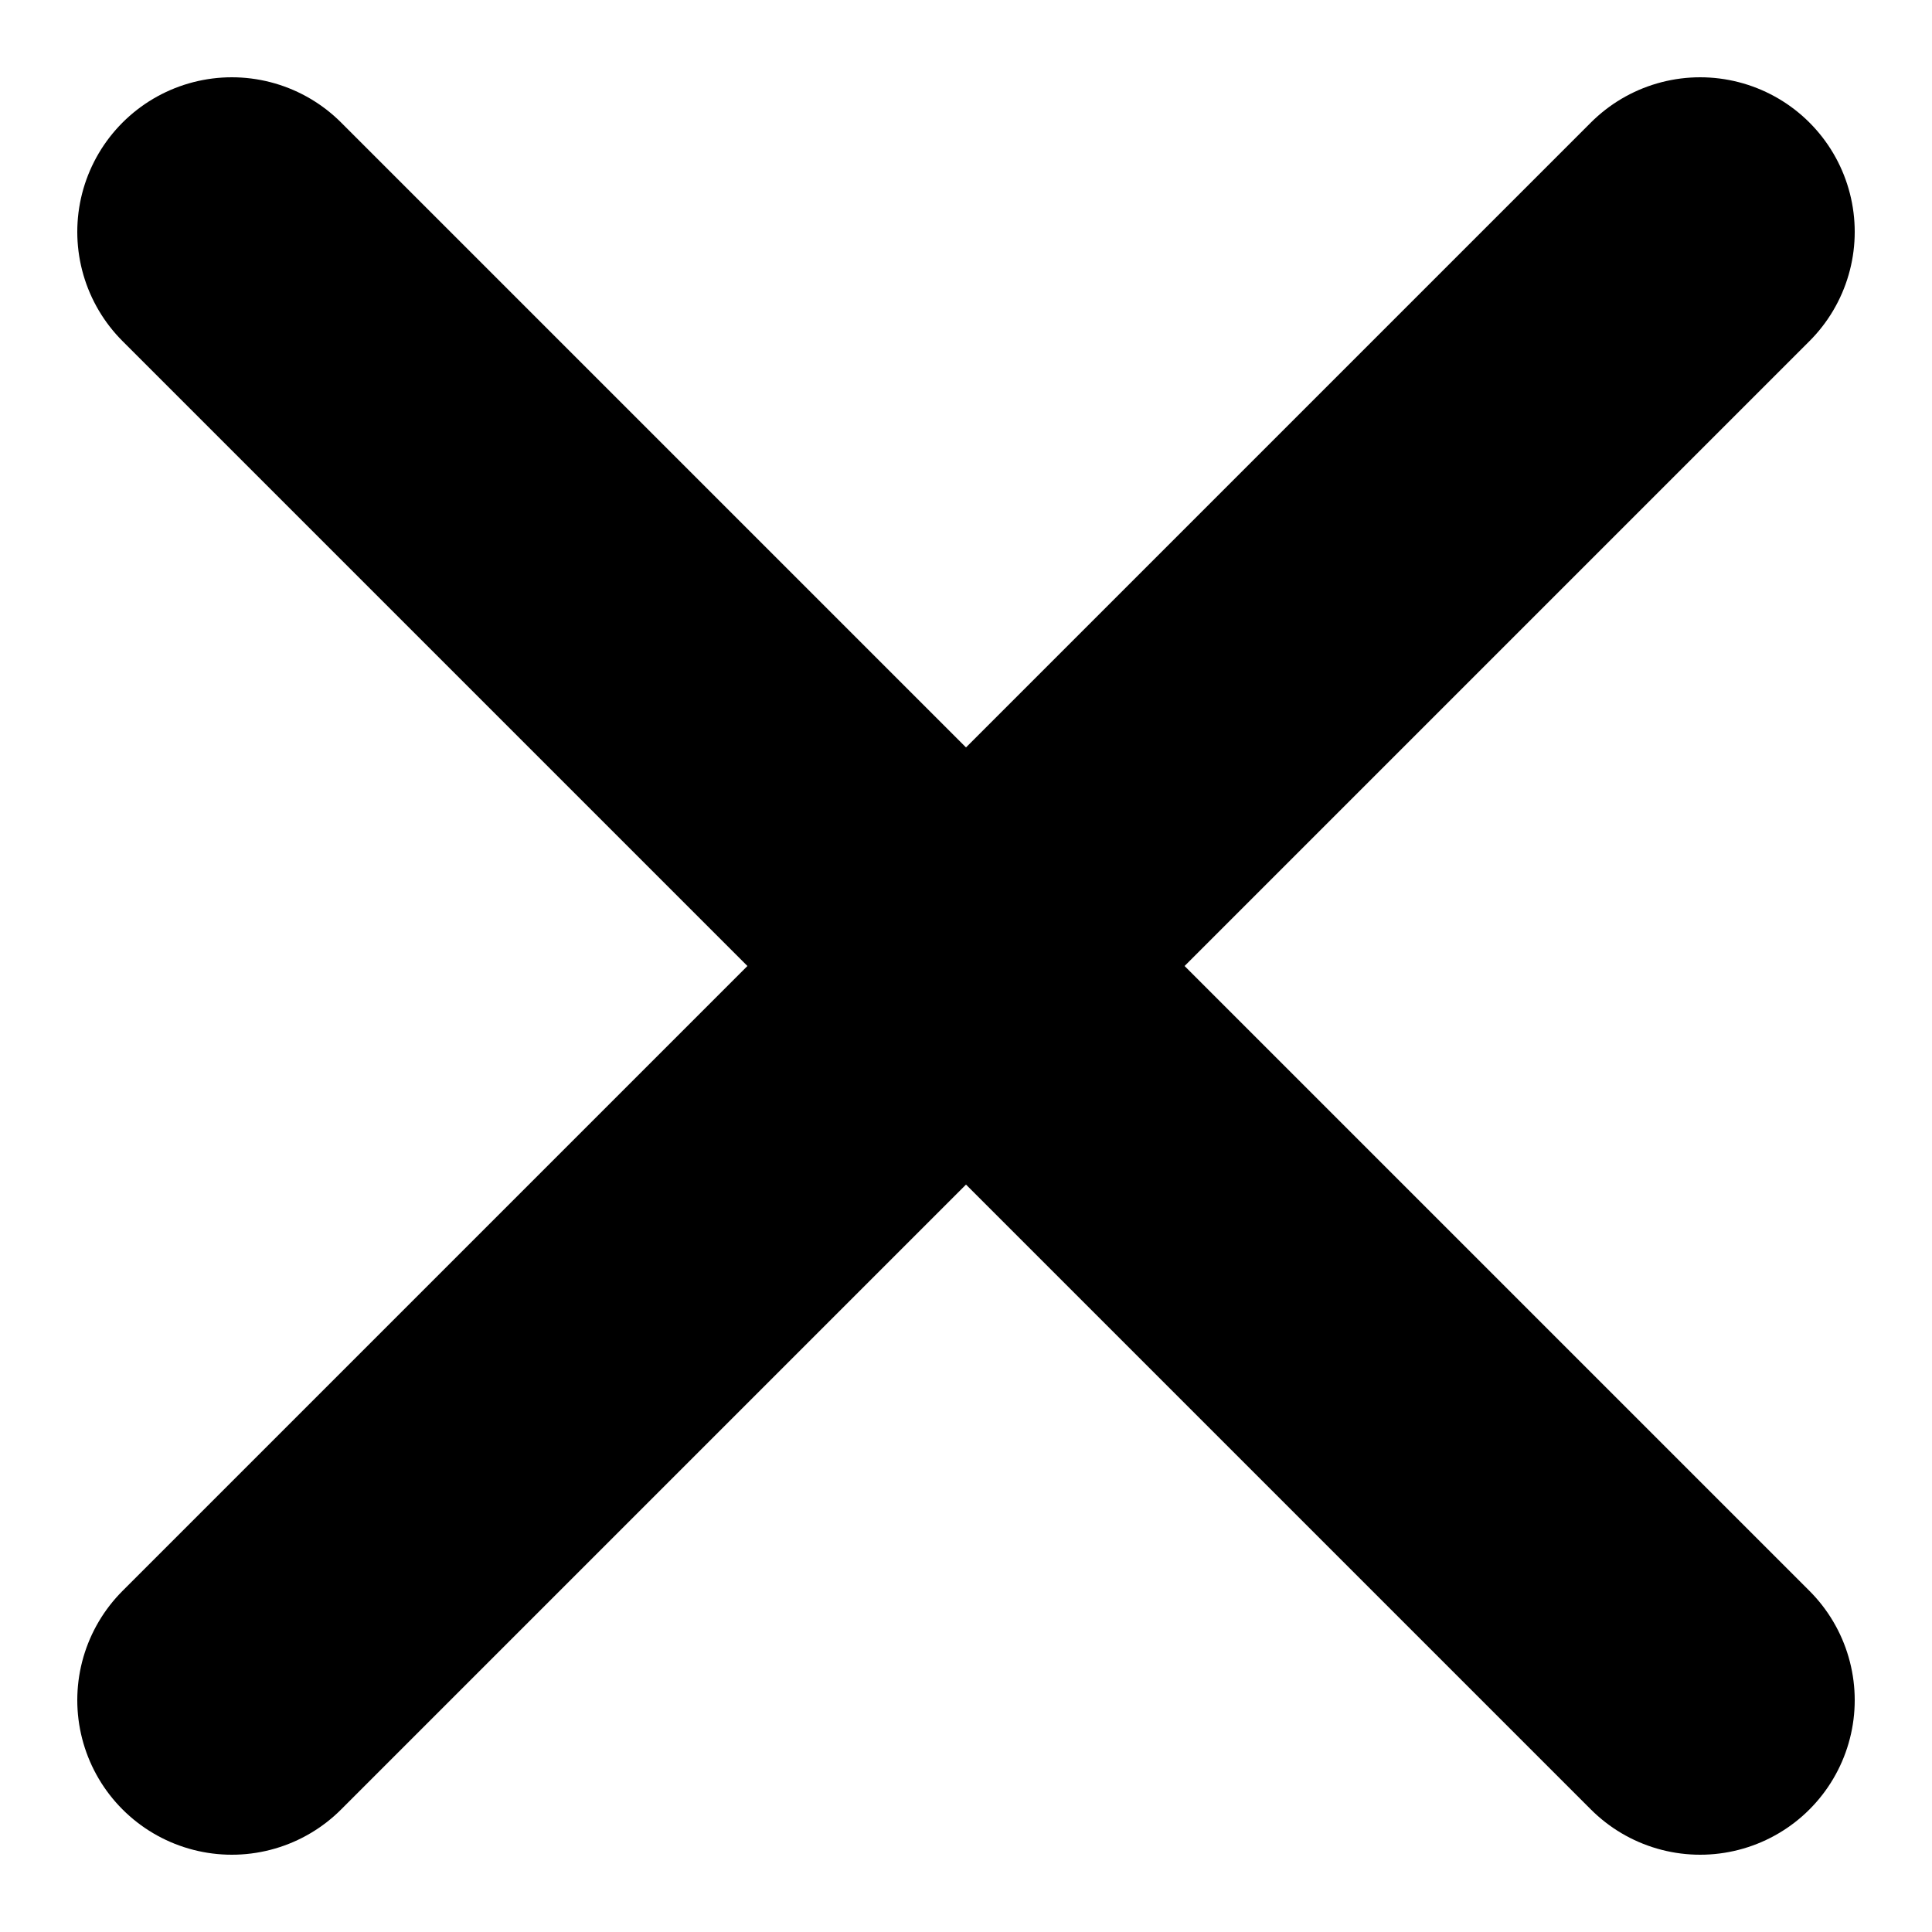
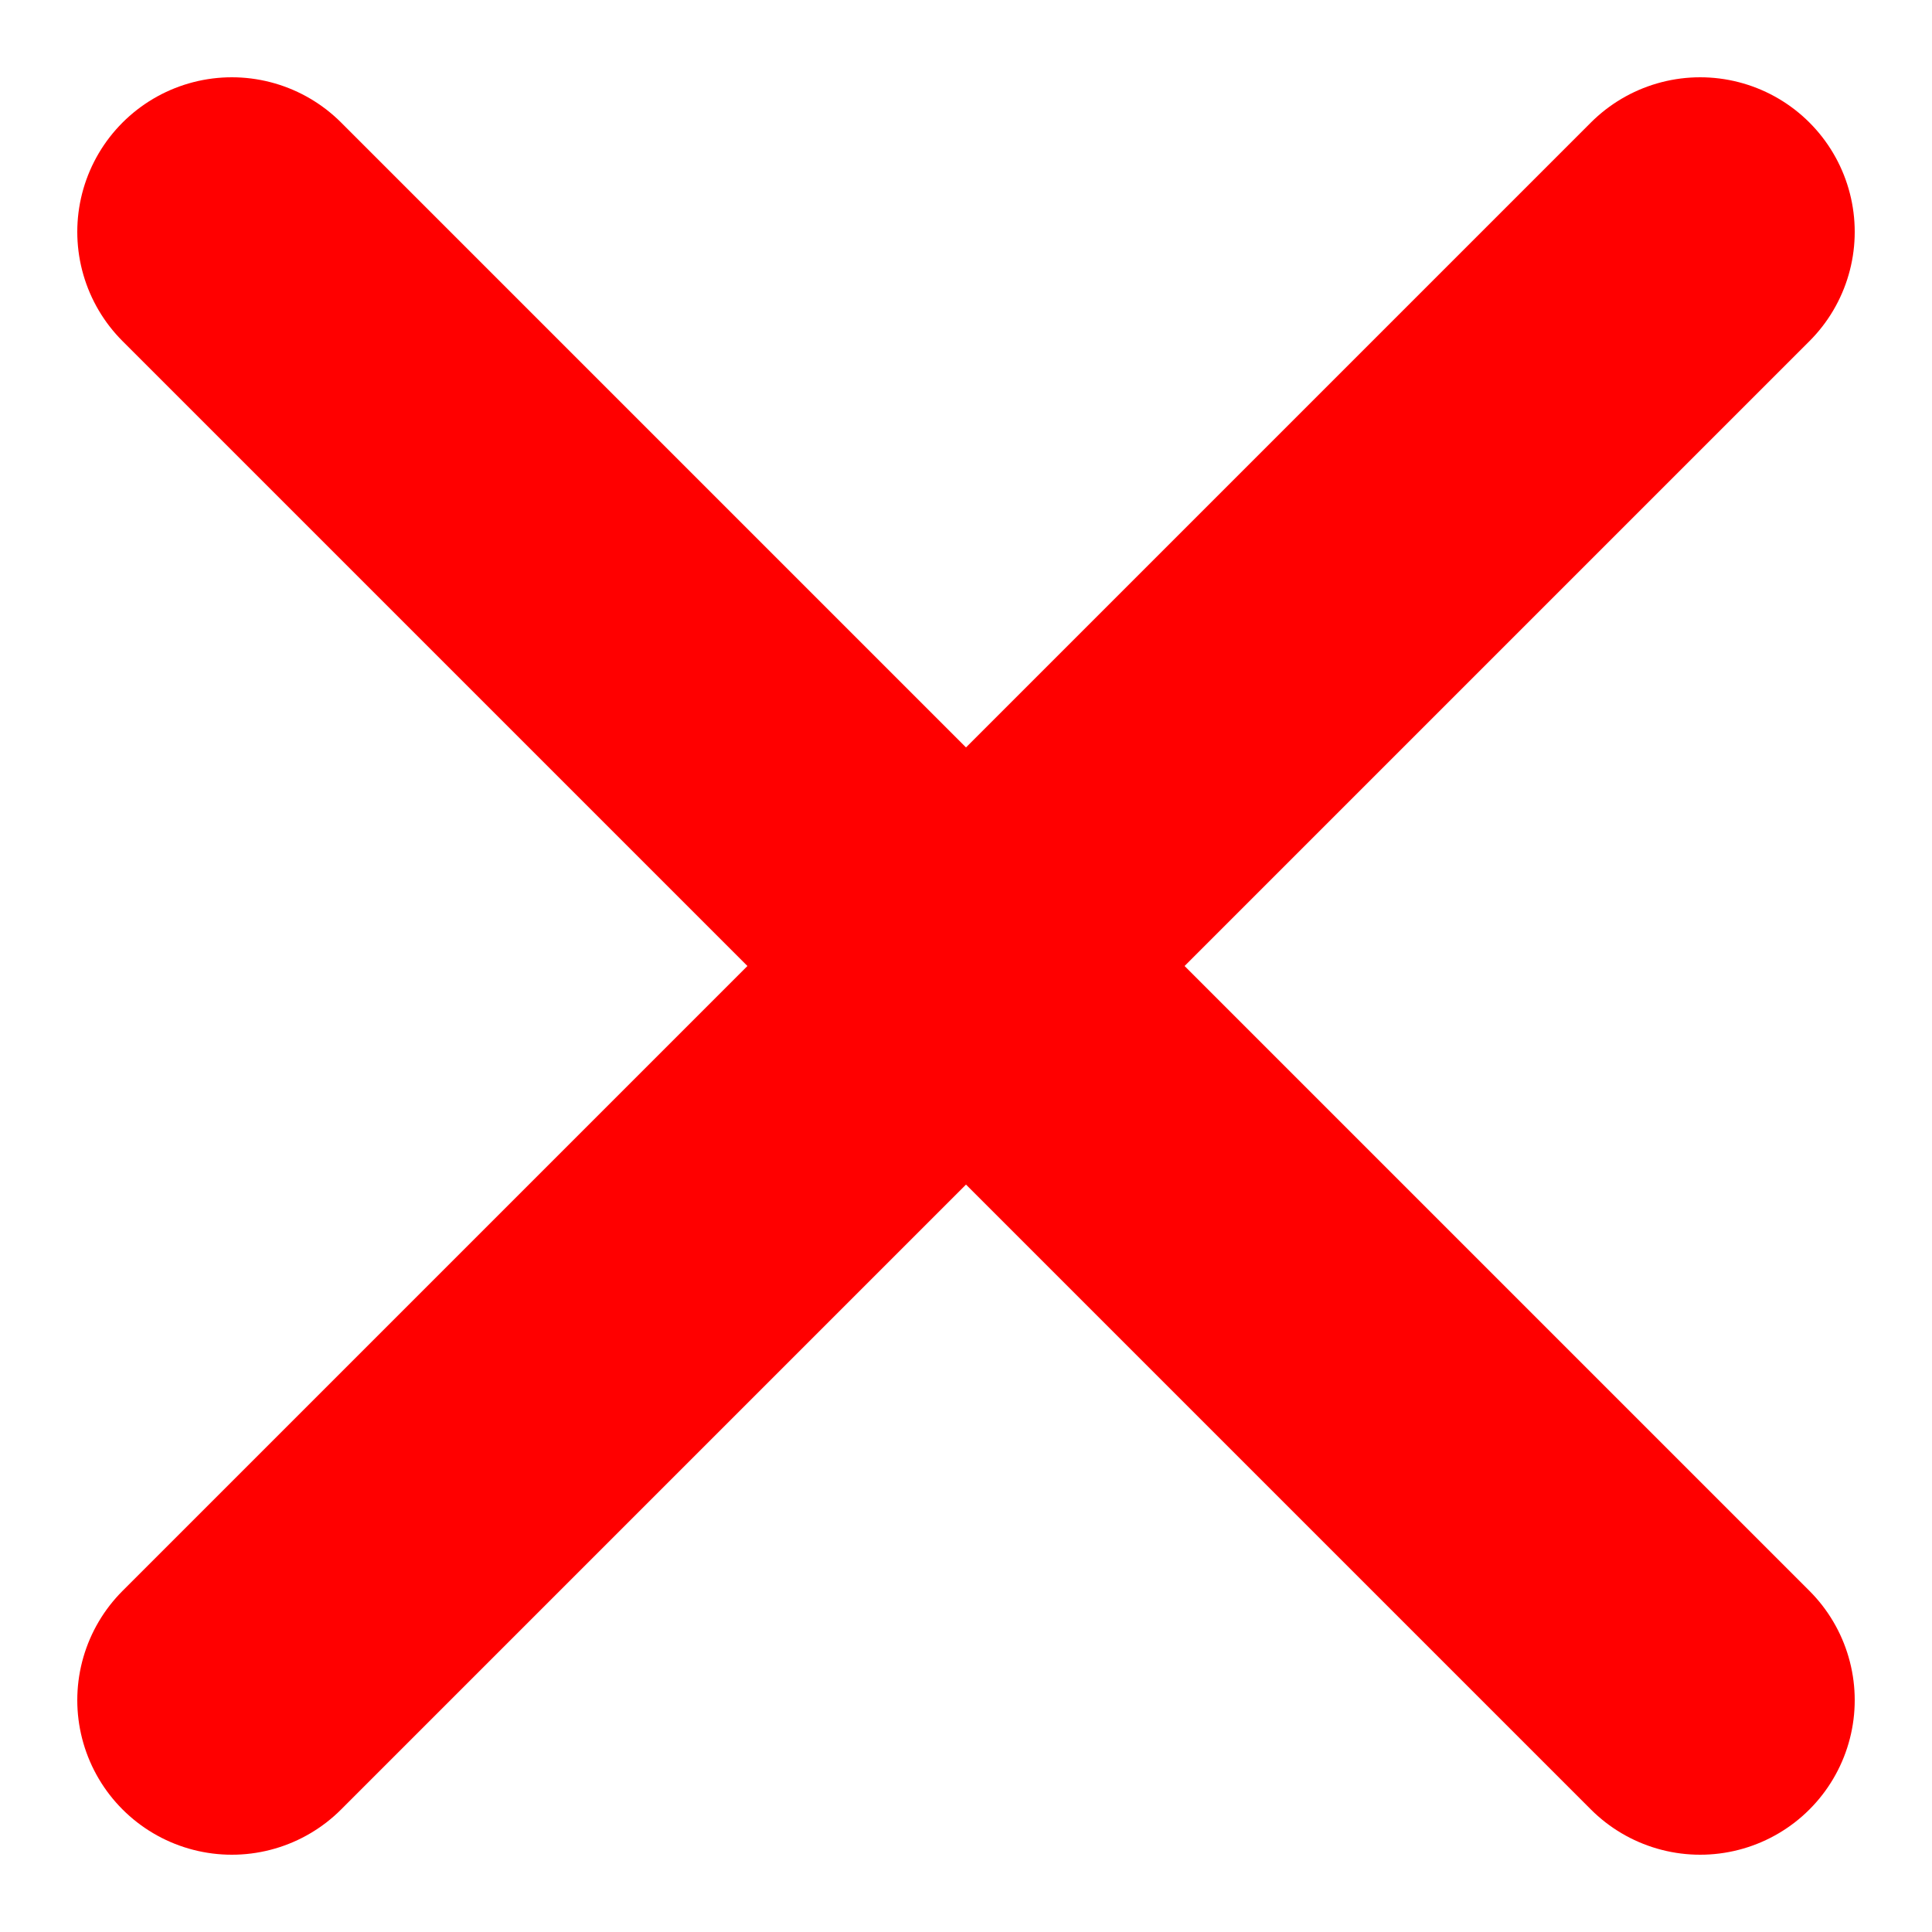
<svg xmlns="http://www.w3.org/2000/svg" width="250" height="250" viewBox="0 0 250 250">
-   <line x1="30" y1="30" x2="220" y2="220" stroke="rgb(0, 0, 0)" stroke-width="40" stroke-linecap="round" fill="none" />
-   <line x1="220" y1="30" x2="30" y2="220" stroke="rgb(0, 0, 0)" stroke-width="40" stroke-linecap="round" fill="none" />
+   <line x1="30" y1="30" x2="220" y2="220" stroke="rgb(255, 0, 0)" stroke-width="40" stroke-linecap="round" fill="none" />
+   <line x1="220" y1="30" x2="30" y2="220" stroke="rgb(255, 0, 0)" stroke-width="40" stroke-linecap="round" fill="none" />
</svg>
